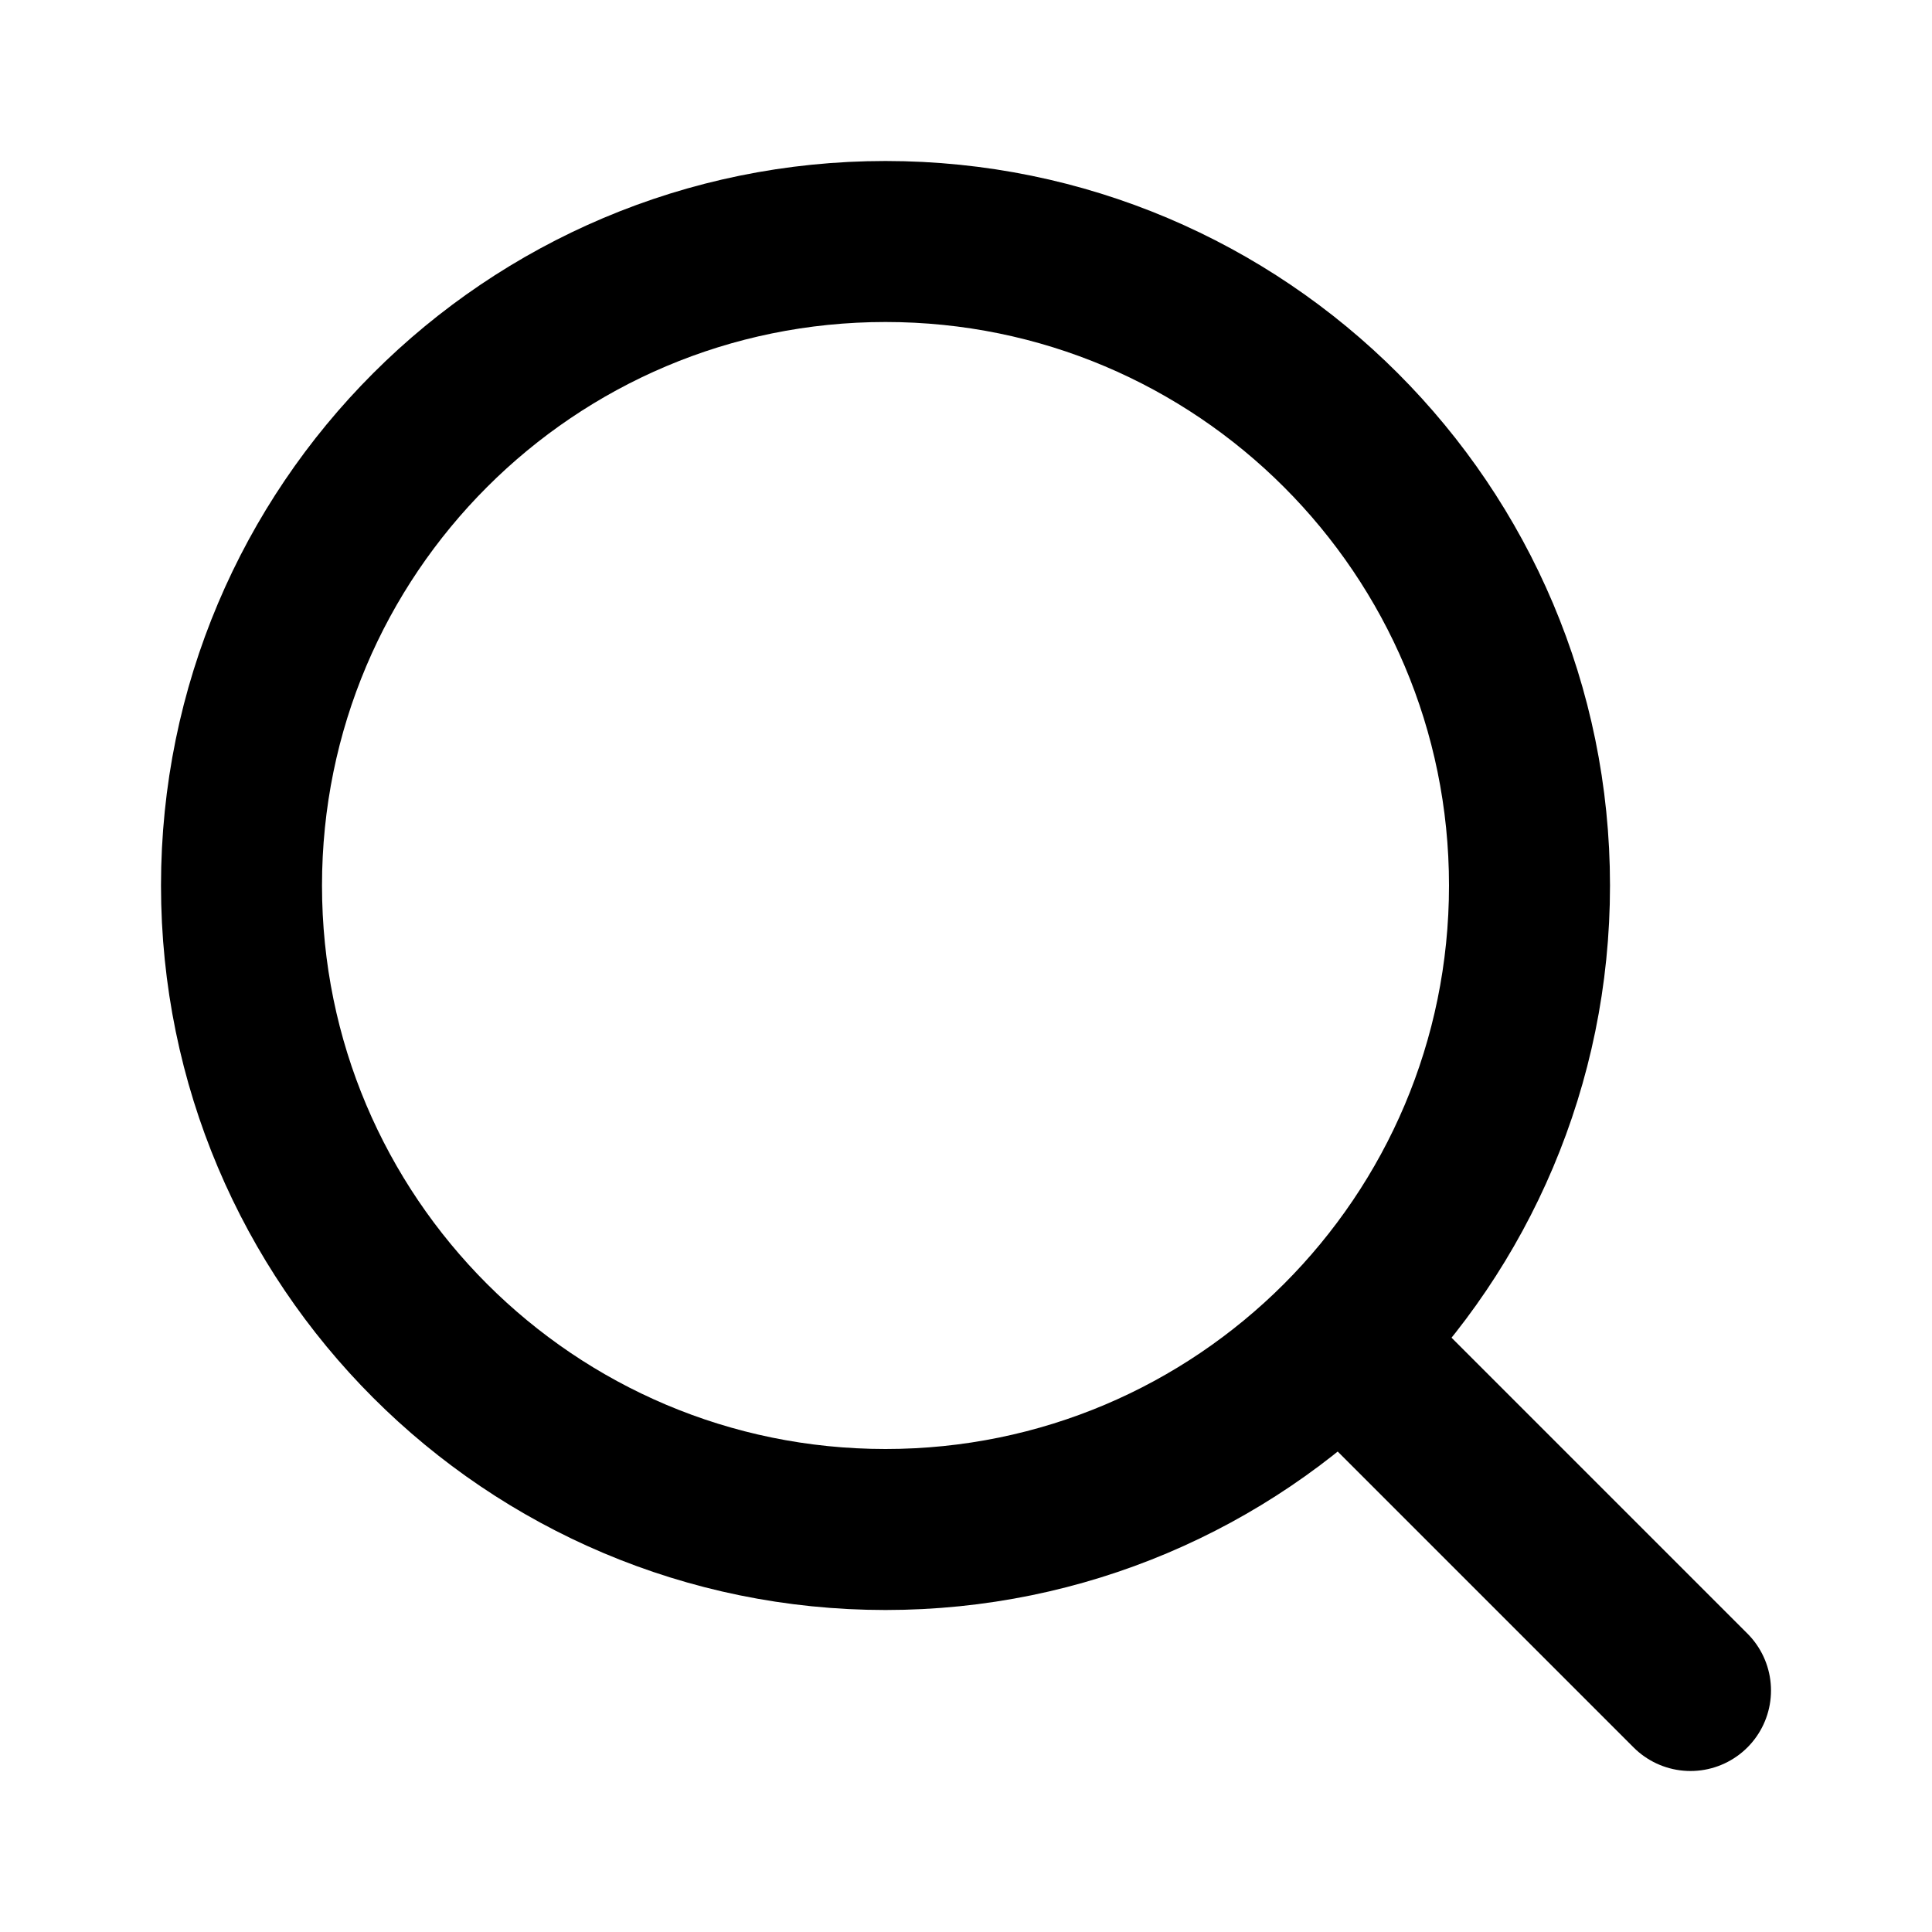
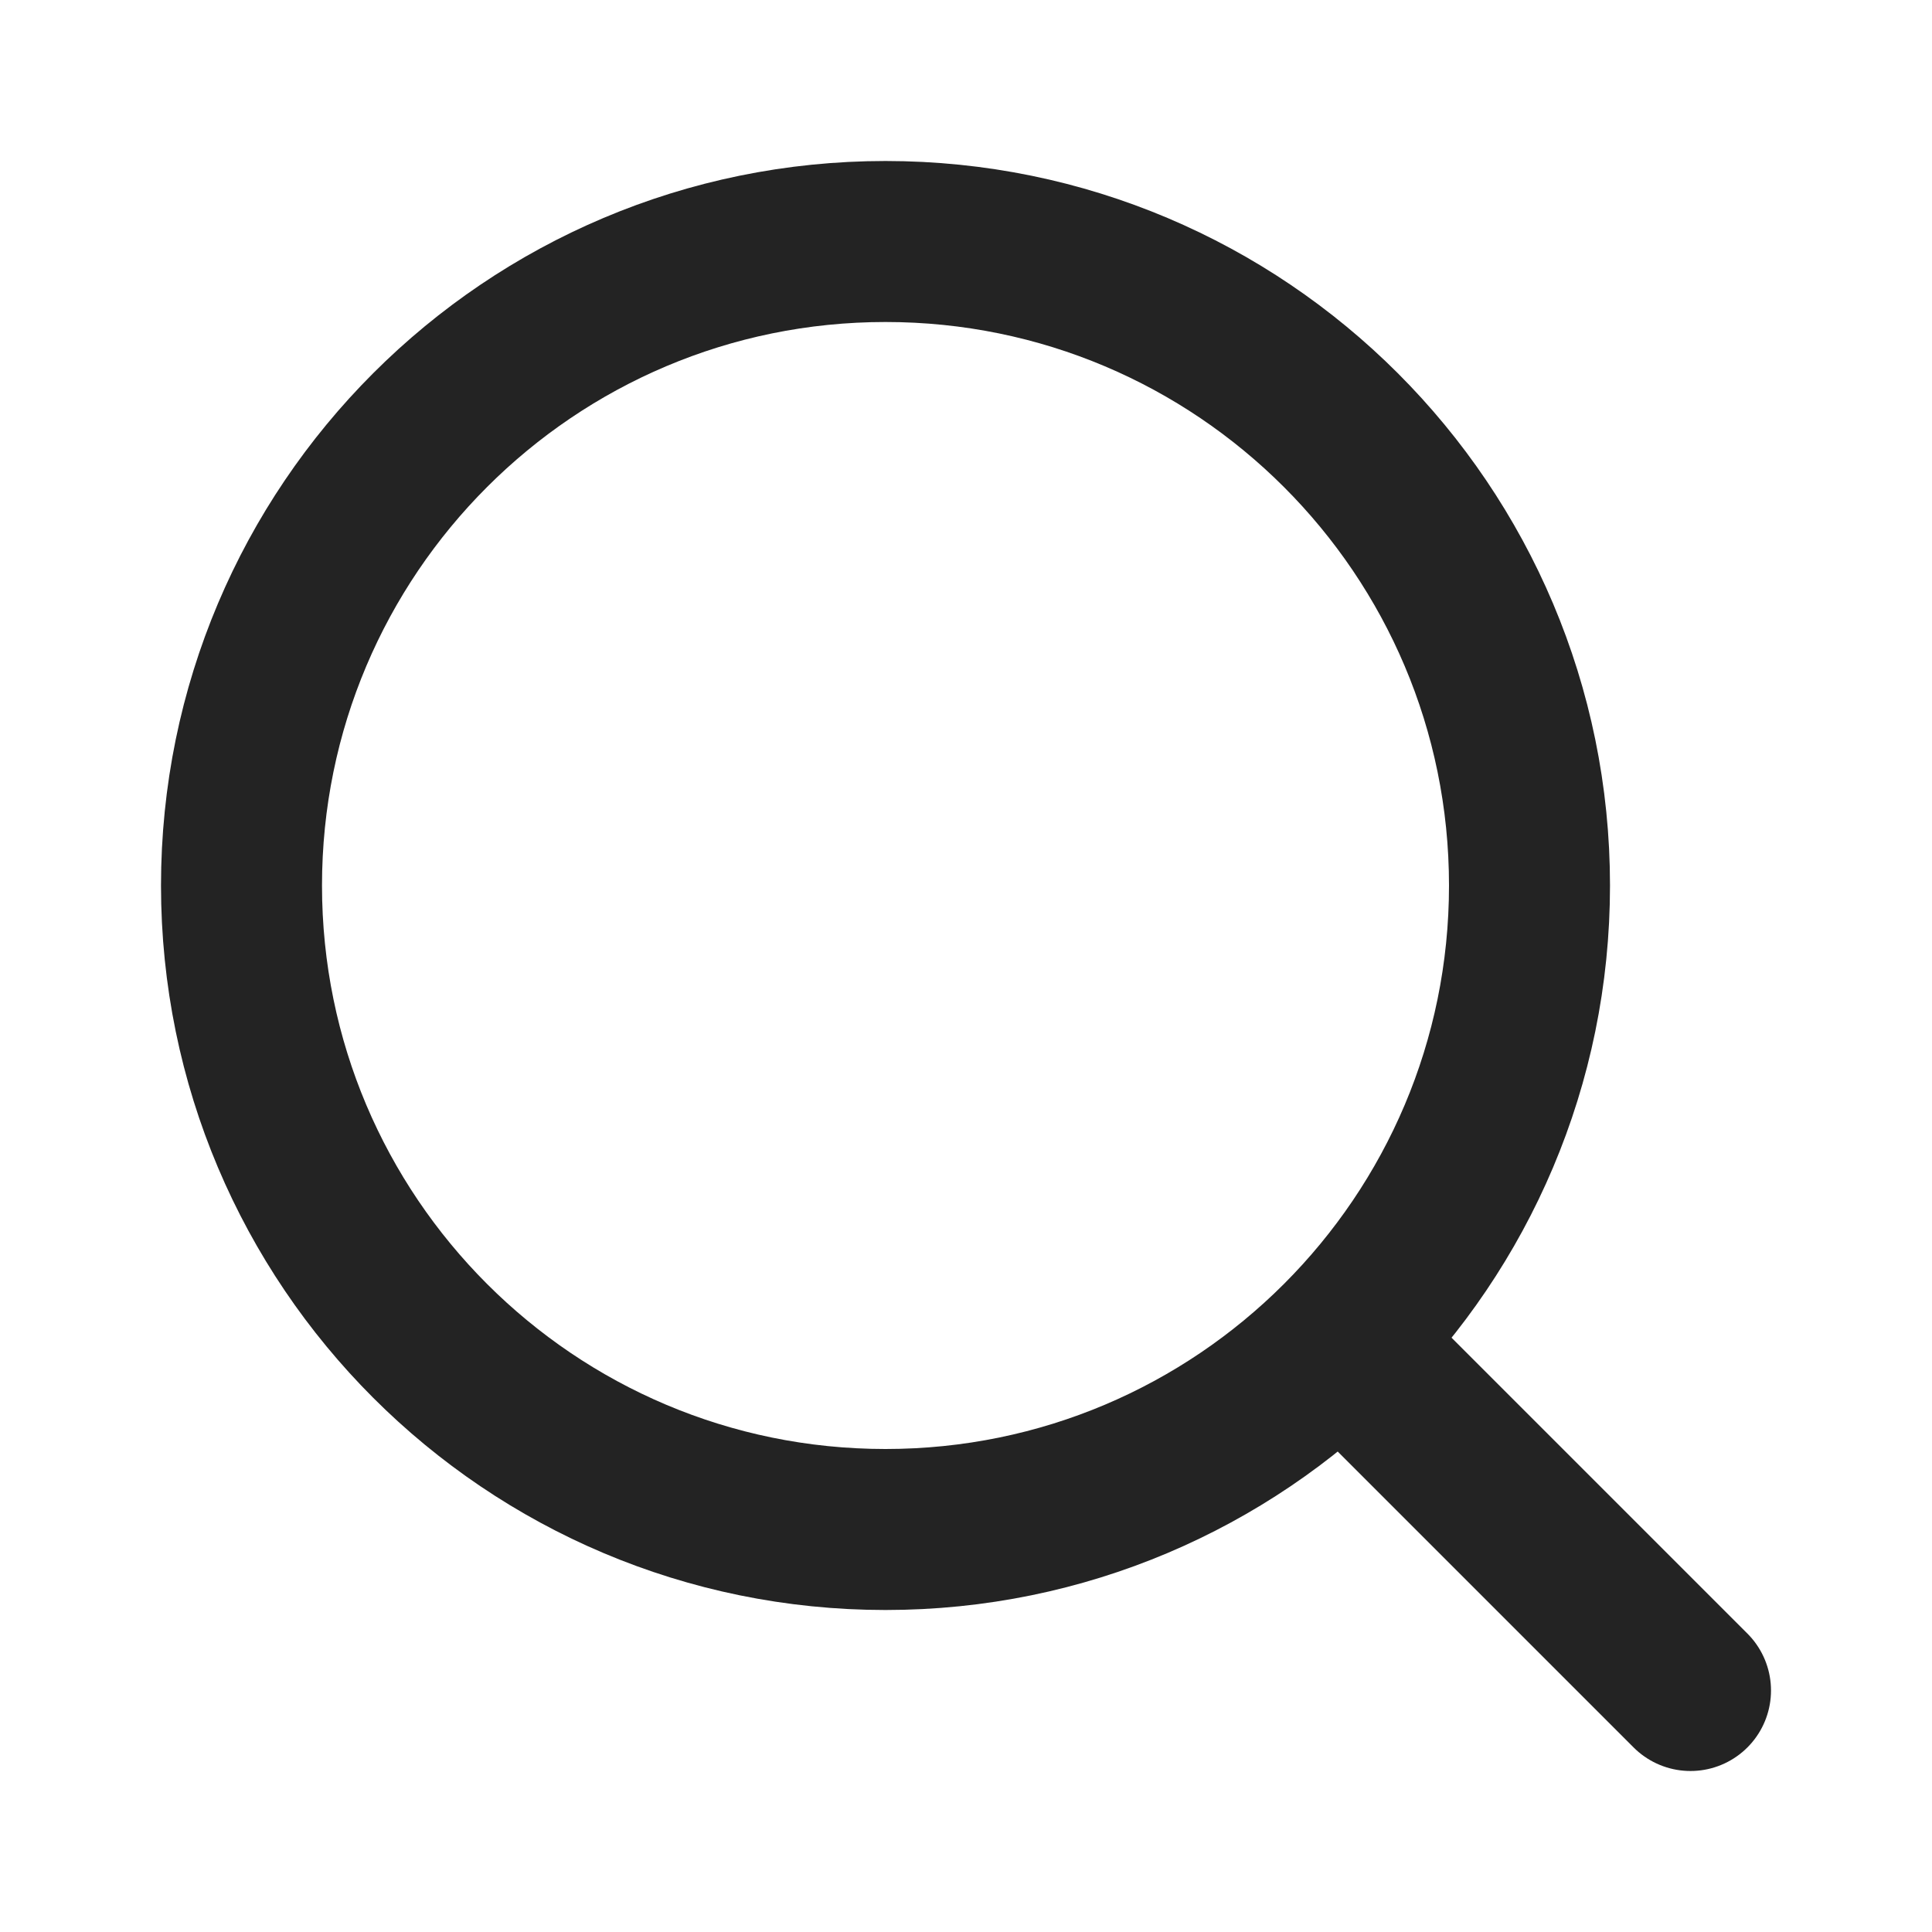
- <svg xmlns="http://www.w3.org/2000/svg" width="15" height="15" viewBox="0 0 24 24" fill="none" stroke="currentColor" stroke-width="2" stroke-linecap="round" stroke-linejoin="round" class="lucide lucide-search">
+ <svg xmlns="http://www.w3.org/2000/svg" width="20" height="20" viewBox="0 0 24 24" fill="none" stroke="#232323" stroke-width="2" stroke-linecap="round" stroke-linejoin="round" class="lucide lucide-search">
  <circle cx="11" cy="11" r="8" />
  <path d="m21 21-4.3-4.3" />
</svg>
